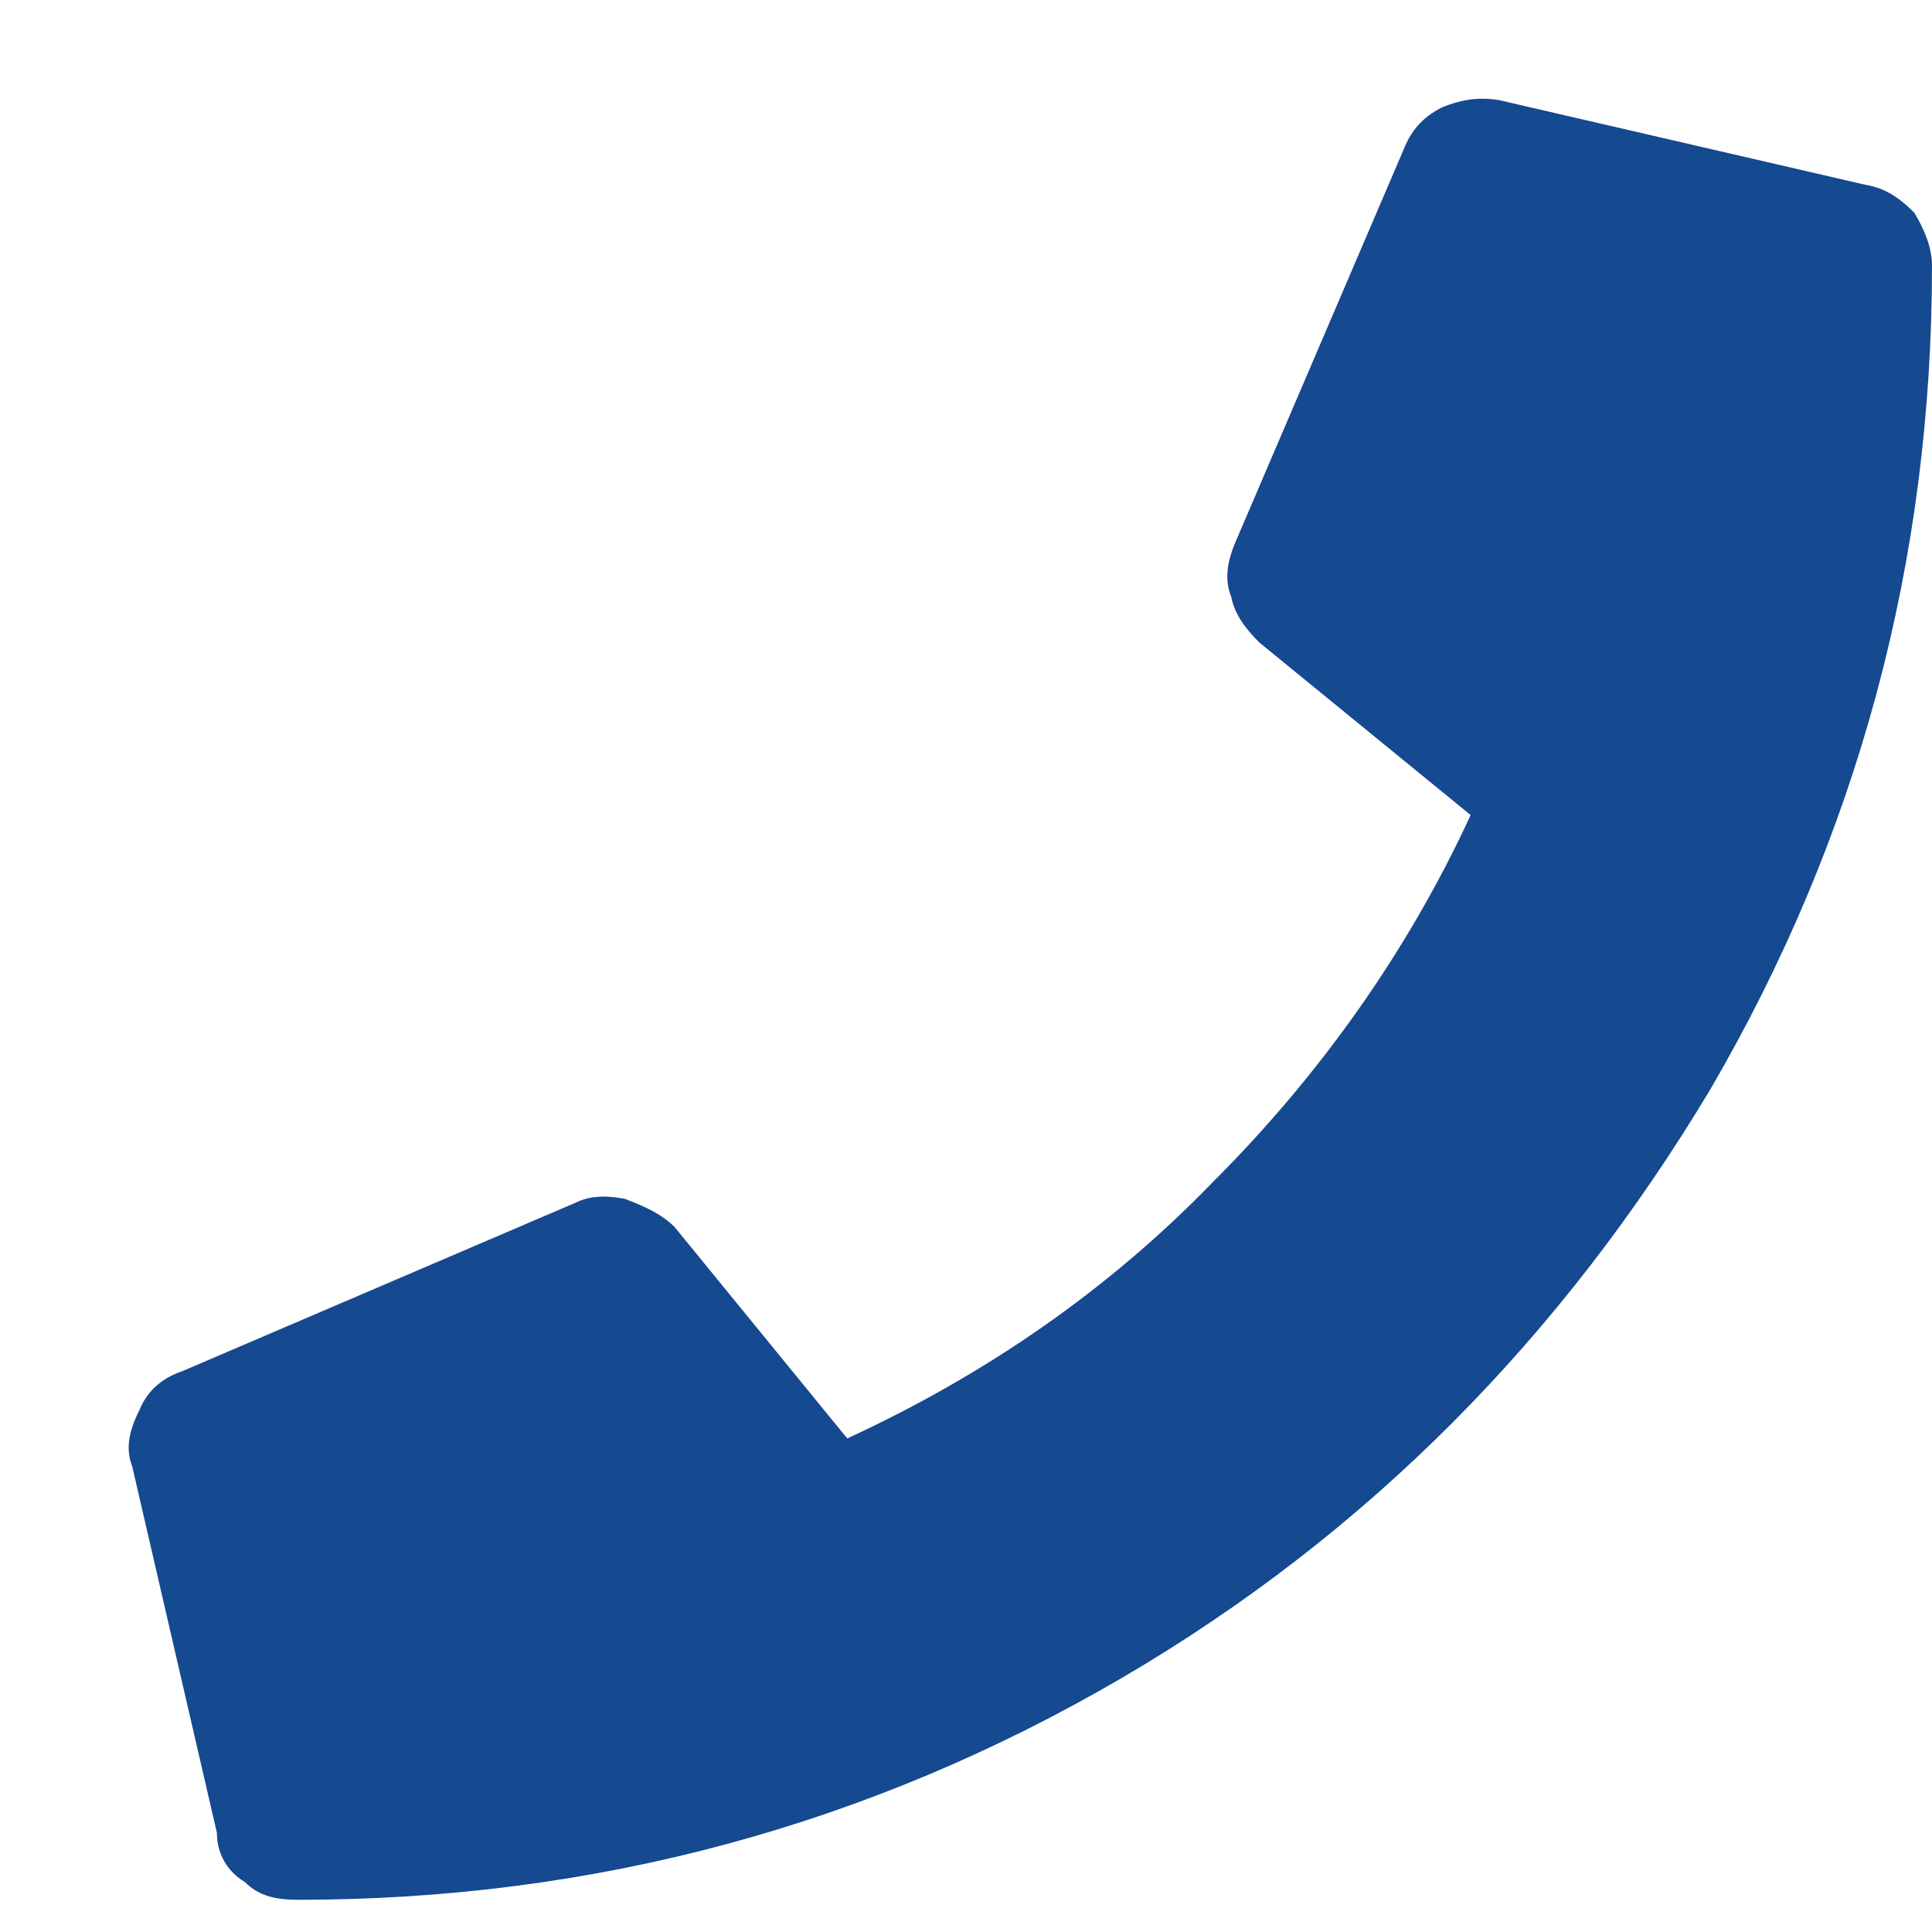
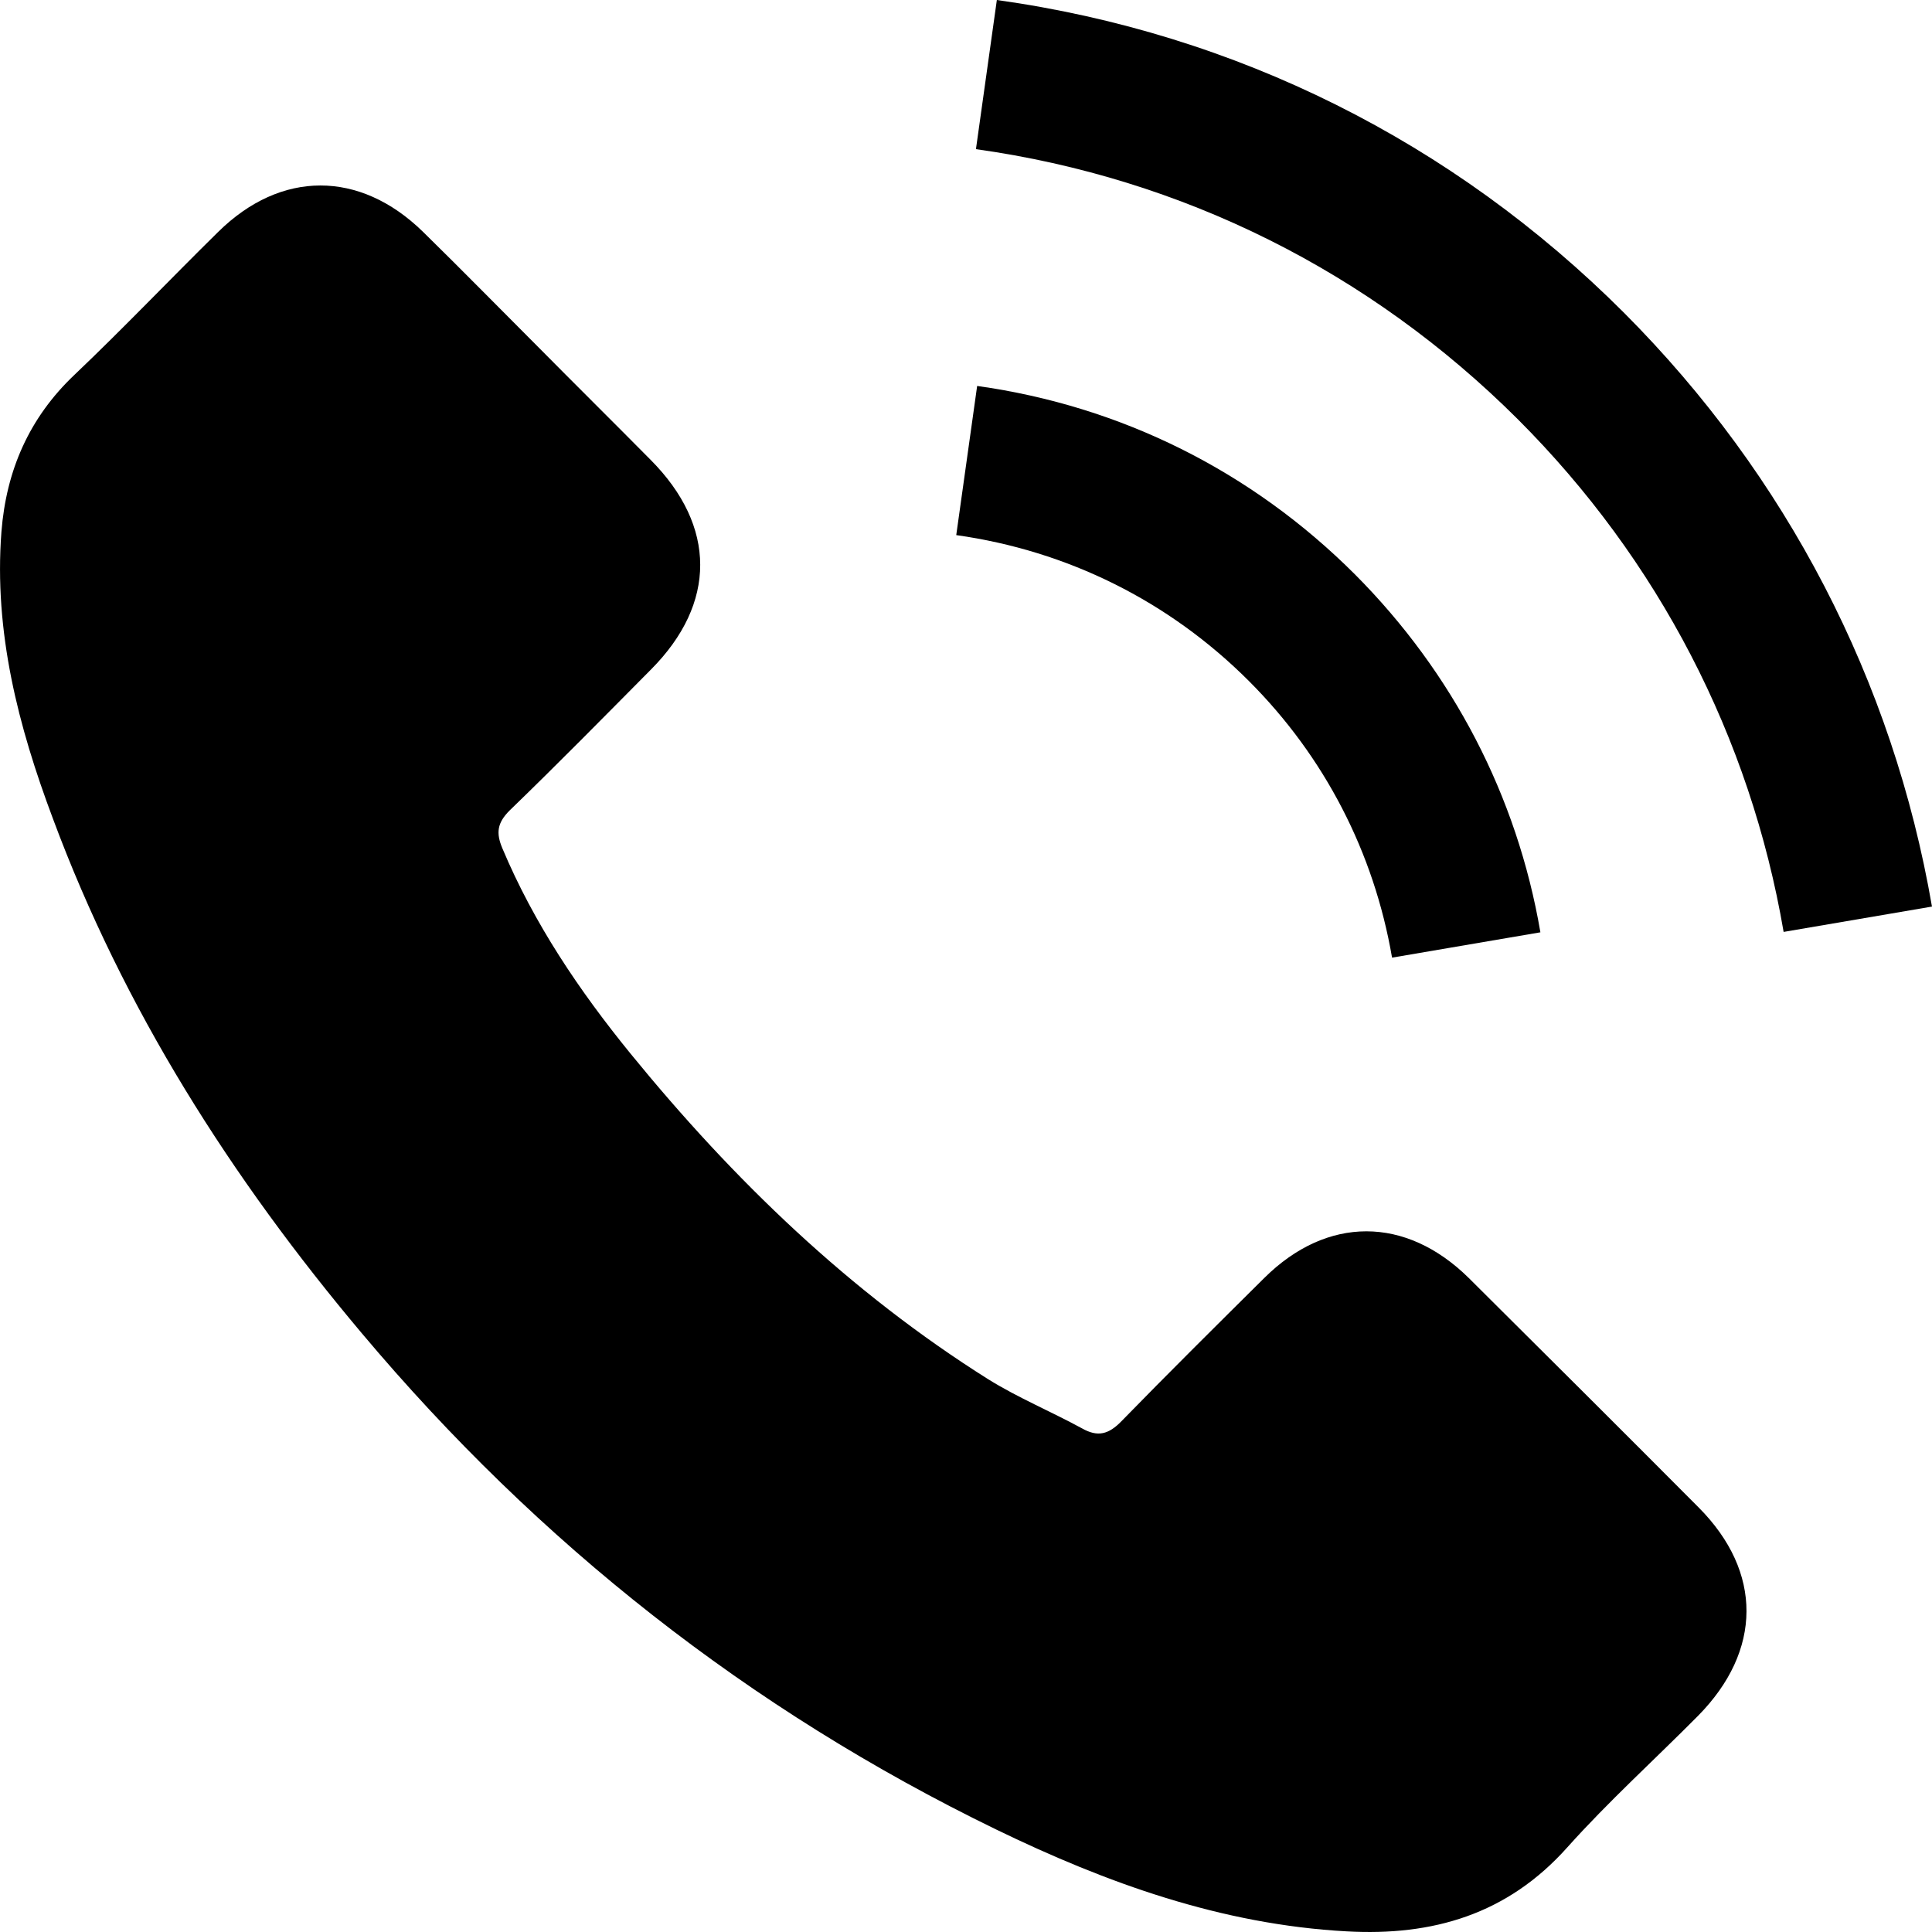
- <svg xmlns="http://www.w3.org/2000/svg" width="15" height="15" viewBox="0 0 15 15" fill="none">
-   <path d="M14.48 1.434C14.645 1.461 14.754 1.543 14.863 1.652C14.945 1.789 15 1.926 15 2.062C15 4.359 14.426 6.492 13.277 8.461C12.129 10.375 10.625 11.906 8.711 13.027C6.742 14.176 4.609 14.75 2.312 14.75C2.148 14.75 2.012 14.723 1.902 14.613C1.766 14.531 1.684 14.395 1.684 14.23L1.027 11.387C0.973 11.25 1 11.113 1.082 10.949C1.137 10.812 1.246 10.703 1.41 10.648L4.473 9.336C4.582 9.281 4.719 9.281 4.855 9.309C4.992 9.363 5.129 9.418 5.238 9.527L6.578 11.168C7.645 10.676 8.602 10.02 9.422 9.172C10.242 8.352 10.926 7.395 11.418 6.328L9.777 4.988C9.668 4.879 9.586 4.77 9.559 4.633C9.504 4.496 9.531 4.359 9.586 4.223L10.898 1.16C10.953 1.023 11.035 0.914 11.199 0.832C11.336 0.777 11.473 0.75 11.637 0.777L14.48 1.434Z" fill="#154990" />
+ <svg xmlns="http://www.w3.org/2000/svg" version="1.1" id="Capa_1" x="0px" y="0px" viewBox="0 0 480.56 480.56" style="enable-background:new 0 0 480.56 480.56;" xml:space="preserve">
+   <g>
+     <g>
+       <path d="M365.354,317.9c-15.7-15.5-35.3-15.5-50.9,0c-11.9,11.8-23.8,23.6-35.5,35.6c-3.2,3.3-5.9,4-9.8,1.8    c-7.7-4.2-15.9-7.6-23.3-12.2c-34.5-21.7-63.4-49.6-89-81c-12.7-15.6-24-32.3-31.9-51.1c-1.6-3.8-1.3-6.3,1.8-9.4    c11.9-11.5,23.5-23.3,35.2-35.1c16.3-16.4,16.3-35.6-0.1-52.1c-9.3-9.4-18.6-18.6-27.9-28c-9.6-9.6-19.1-19.3-28.8-28.8    c-15.7-15.3-35.3-15.3-50.9,0.1c-12,11.8-23.5,23.9-35.7,35.5c-11.3,10.7-17,23.8-18.2,39.1c-1.9,24.9,4.2,48.4,12.8,71.3    c17.6,47.4,44.4,89.5,76.9,128.1c43.9,52.2,96.3,93.5,157.6,123.3c27.6,13.4,56.2,23.7,87.3,25.4c21.4,1.2,40-4.2,54.9-20.9    c10.2-11.4,21.7-21.8,32.5-32.7c16-16.2,16.1-35.8,0.2-51.8C403.554,355.9,384.454,336.9,365.354,317.9z" />
+       <path d="M346.254,238.2l36.9-6.3c-5.8-33.9-21.8-64.6-46.1-89c-25.7-25.7-58.2-41.9-94-46.9l-5.2,37.1    c27.7,3.9,52.9,16.4,72.8,36.3C329.454,188.2,341.754,212,346.254,238.2z" />
+       <path d="M403.954,77.8c-42.6-42.6-96.5-69.5-156-77.8l-5.2,37.1c51.4,7.2,98,30.5,134.8,67.2c34.9,34.9,57.8,79,66.1,127.5    l36.9-6.3C470.854,169.3,444.354,118.3,403.954,77.8z" />
+     </g>
+   </g>
+   <g>
+ </g>
+   <g>
+ </g>
+   <g>
+ </g>
+   <g>
+ </g>
+   <g>
+ </g>
+   <g>
+ </g>
+   <g>
+ </g>
+   <g>
+ </g>
+   <g>
+ </g>
+   <g>
+ </g>
+   <g>
+ </g>
+   <g>
+ </g>
+   <g>
+ </g>
+   <g>
+ </g>
+   <g>
+ </g>
</svg>
